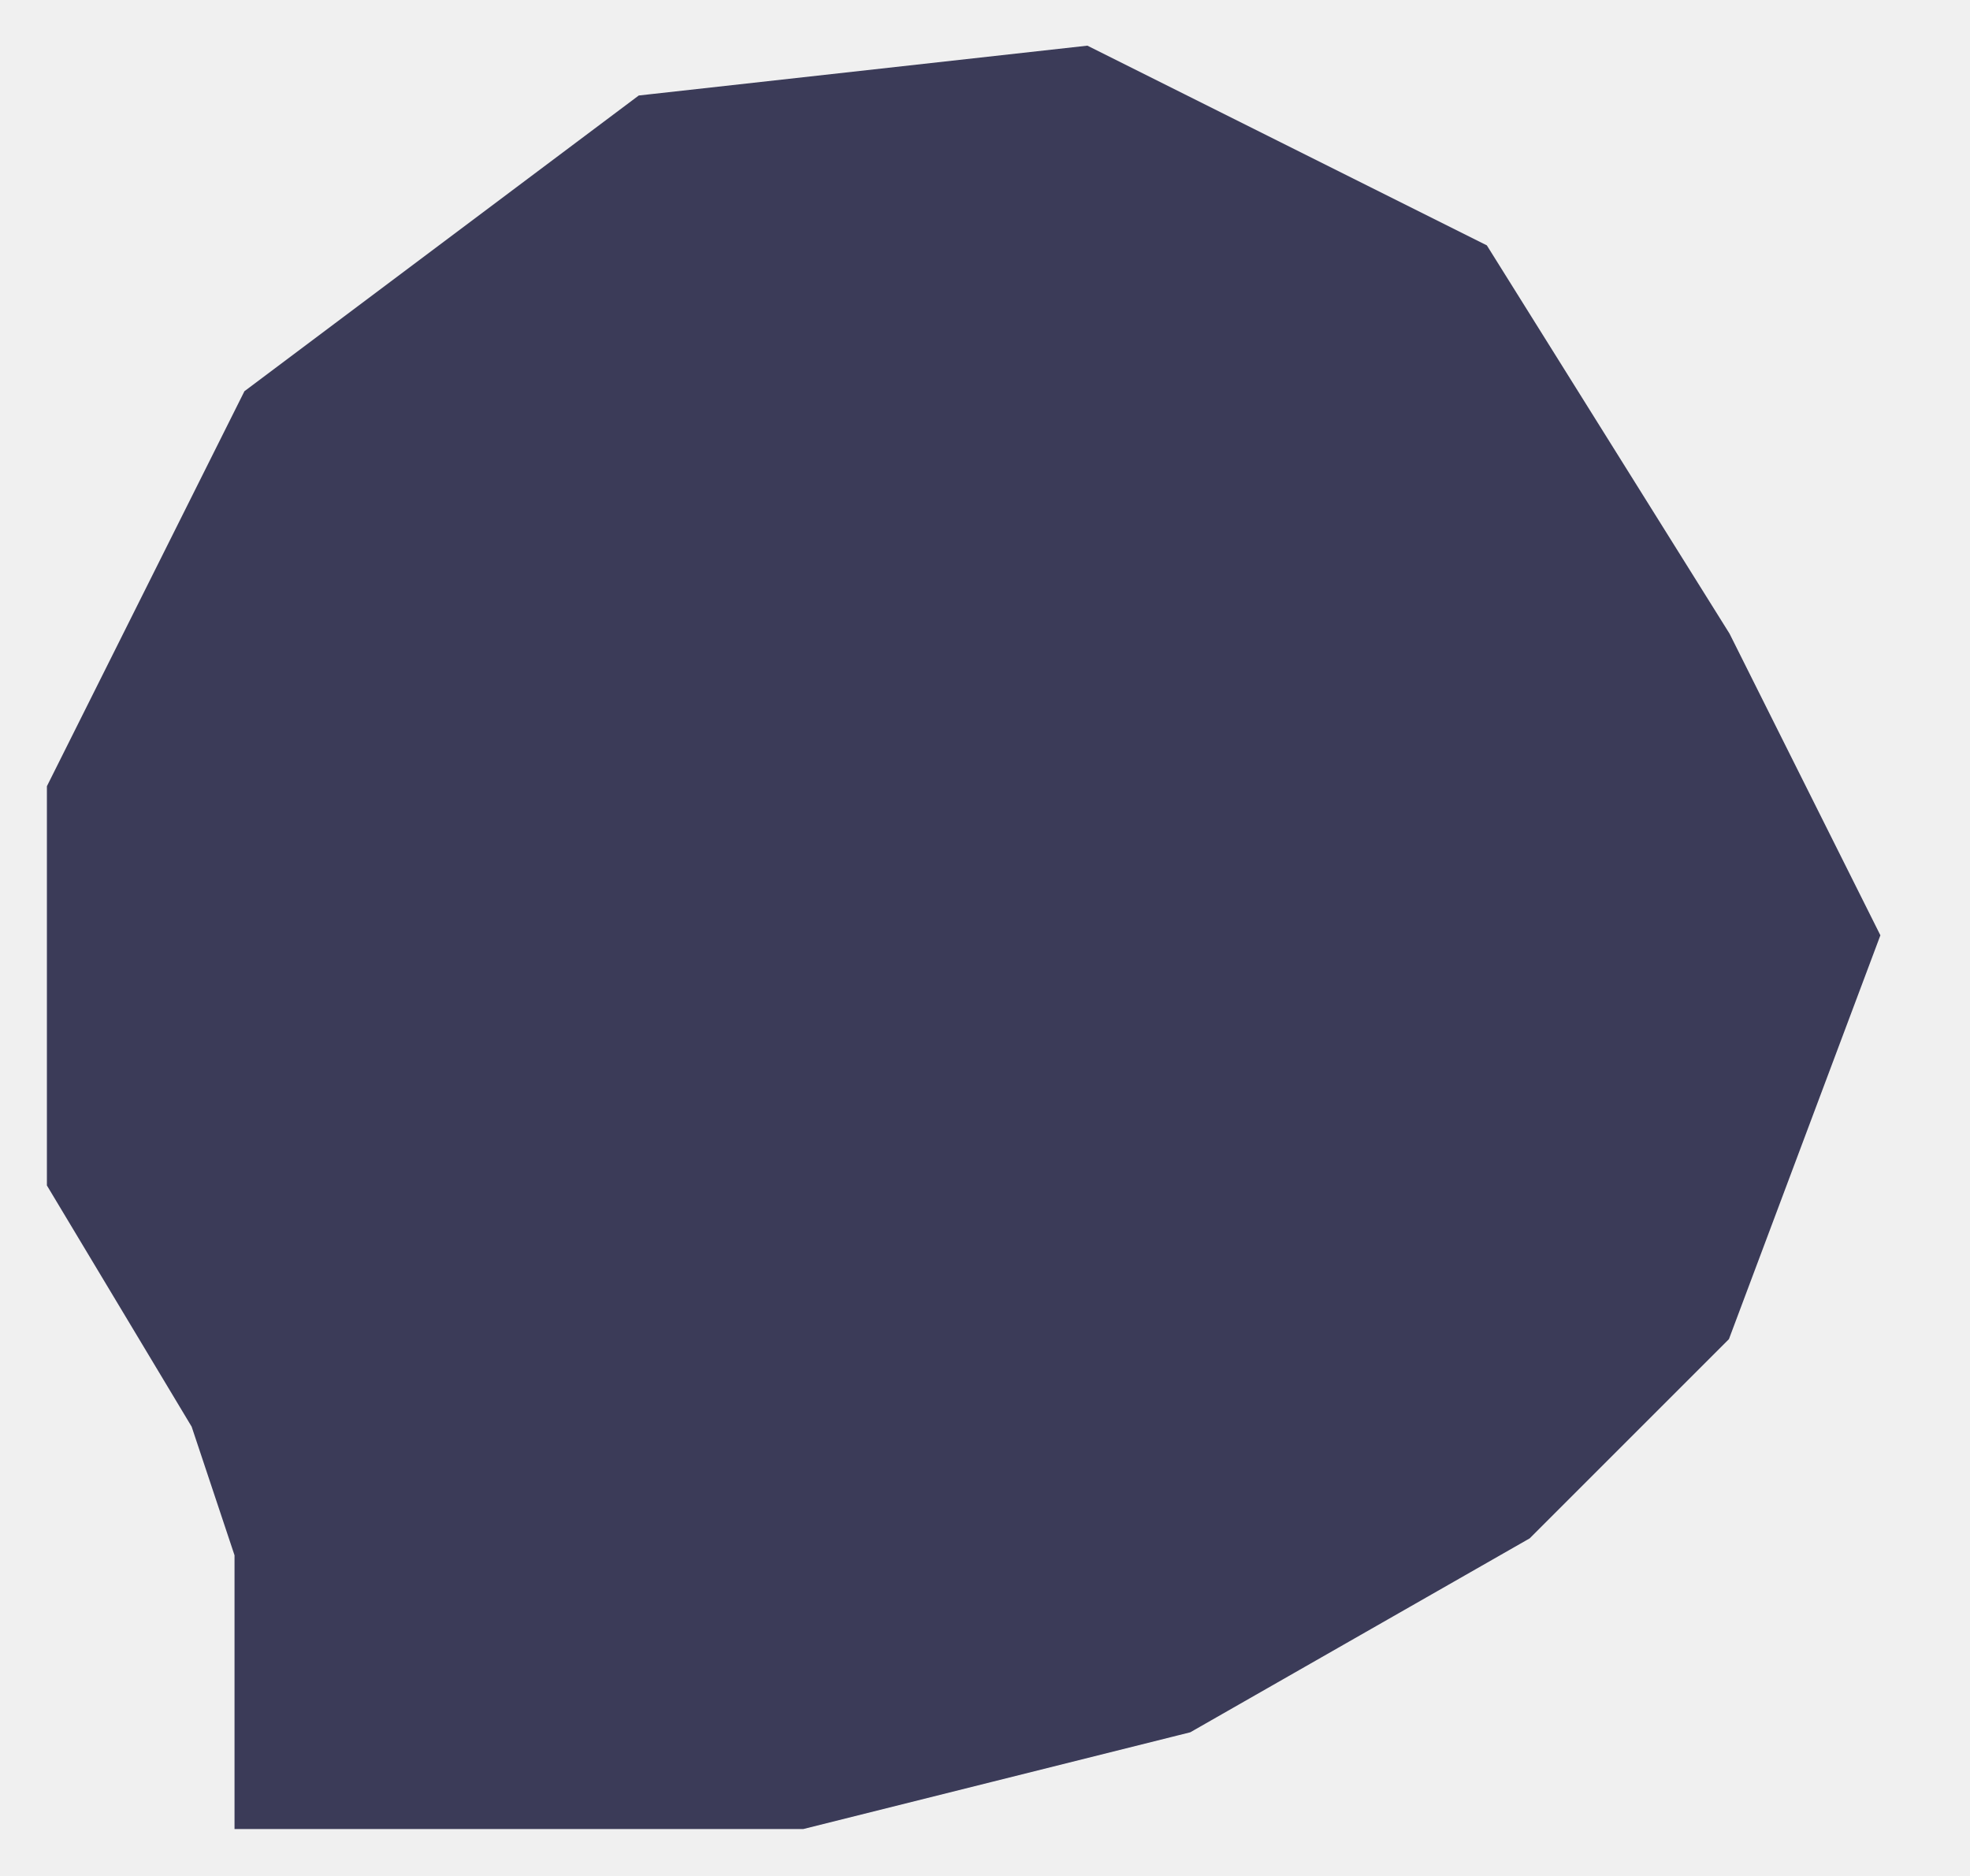
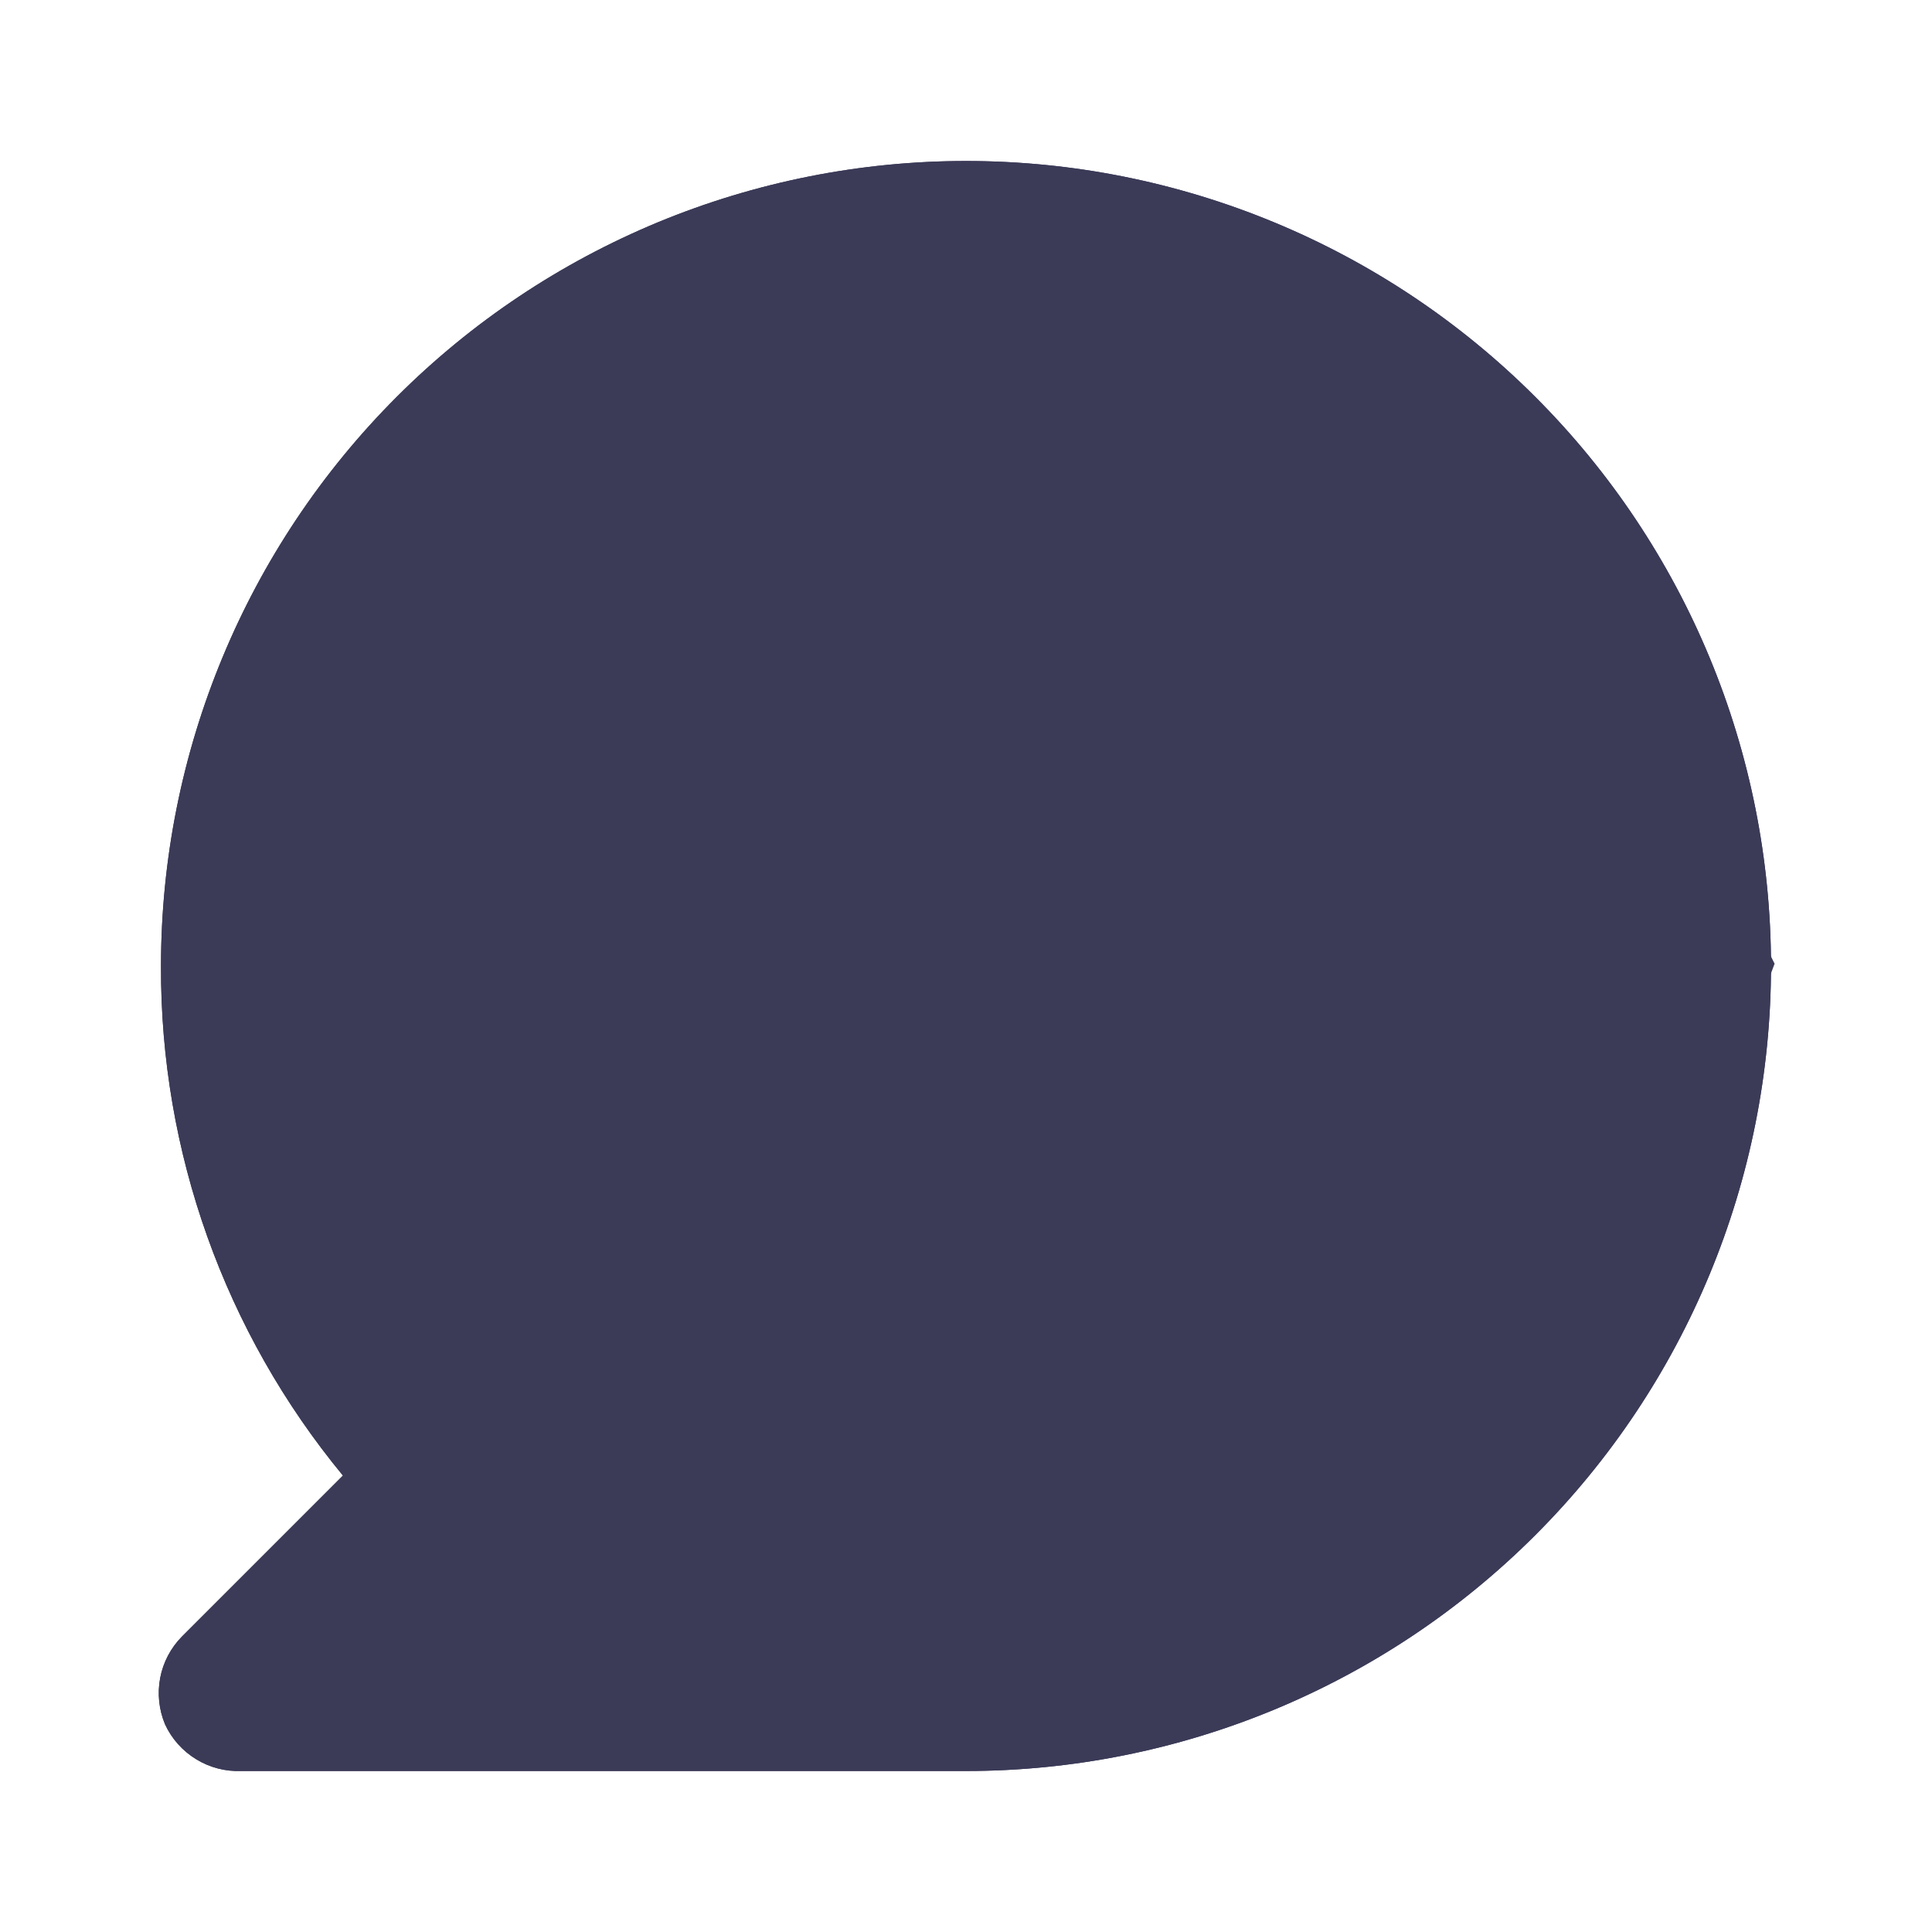
- <svg xmlns="http://www.w3.org/2000/svg" width="21" height="20" viewBox="0 0 21 20" fill="none">
-   <path d="M7 1.5L3 4.5L1 8.5V12.5L2.5 15L3 16.5V19H5H8.5L12.5 18L16 16L18 14L19.5 10L18 7L15.5 3L11.5 1L7 1.5Z" fill="#3B3B58" stroke="#3B3B58" />
+ <svg xmlns="http://www.w3.org/2000/svg" width="24" height="24" viewBox="0 0 24 24" fill="none">
+   <rect width="24" height="24" fill="white" />
+   <mask id="path-1-inside-1" fill="white">
+     <path d="M12 2C10.687 2 9.387 2.259 8.173 2.761C6.96 3.264 5.858 4 4.929 4.929C3.054 6.804 2 9.348 2 12C1.991 14.309 2.791 16.549 4.26 18.33L2.26 20.33C2.121 20.471 2.027 20.649 1.99 20.843C1.953 21.037 1.974 21.238 2.05 21.42C2.133 21.6 2.268 21.751 2.437 21.854C2.606 21.958 2.802 22.008 3 22H12C14.652 22 17.196 20.946 19.071 19.071C20.947 17.196 22 14.652 22 12C22 9.348 20.947 6.804 19.071 4.929C17.196 3.054 14.652 2 12 2ZM12 20H5.41L6.34 19.07C6.526 18.883 6.631 18.629 6.631 18.365C6.631 18.101 6.526 17.847 6.34 17.66C5.031 16.352 4.215 14.63 4.033 12.789C3.85 10.947 4.312 9.099 5.339 7.56C6.367 6.02 7.896 4.884 9.667 4.346C11.437 3.808 13.34 3.9 15.05 4.607C16.761 5.314 18.173 6.592 19.047 8.224C19.92 9.856 20.201 11.739 19.841 13.555C19.482 15.37 18.503 17.005 17.074 18.18C15.644 19.355 13.851 19.998 12 20Z" />
+   </mask>
+   <path d="M12 2C10.687 2 9.387 2.259 8.173 2.761C6.96 3.264 5.858 4 4.929 4.929C3.054 6.804 2 9.348 2 12C1.991 14.309 2.791 16.549 4.26 18.33L2.26 20.33C2.121 20.471 2.027 20.649 1.99 20.843C1.953 21.037 1.974 21.238 2.05 21.42C2.133 21.6 2.268 21.751 2.437 21.854C2.606 21.958 2.802 22.008 3 22H12C14.652 22 17.196 20.946 19.071 19.071C20.947 17.196 22 14.652 22 12C22 9.348 20.947 6.804 19.071 4.929C17.196 3.054 14.652 2 12 2ZM12 20H5.41L6.34 19.07C6.526 18.883 6.631 18.629 6.631 18.365C6.631 18.101 6.526 17.847 6.34 17.66C5.031 16.352 4.215 14.63 4.033 12.789C3.85 10.947 4.312 9.099 5.339 7.56C6.367 6.02 7.896 4.884 9.667 4.346C11.437 3.808 13.34 3.9 15.05 4.607C16.761 5.314 18.173 6.592 19.047 8.224C19.92 9.856 20.201 11.739 19.841 13.555C19.482 15.37 18.503 17.005 17.074 18.18C15.644 19.355 13.851 19.998 12 20Z" fill="#3B3B58" />
+   <path d="M2 12L7 12.019L7 12.009V12H2ZM4.26 18.33L7.796 21.866L11.008 18.653L8.118 15.149L4.26 18.33ZM2.26 20.33L-1.275 16.794L-1.287 16.806L-1.299 16.818L2.26 20.33ZM2.05 21.42L-2.559 23.358L-2.526 23.438L-2.49 23.516L2.05 21.42ZM3 22V17H2.895L2.79 17.004L3 22ZM5.41 20L1.875 16.465L-6.661 25H5.41V20ZM6.34 19.07L9.876 22.605L9.881 22.6L9.886 22.595L6.34 19.07ZM6.631 18.365H11.631H6.631ZM6.34 17.66L9.886 14.135L9.88 14.129L9.874 14.123L6.34 17.66ZM12 -3C10.03 -3 8.08 -2.612 6.26 -1.858L10.087 7.381C10.693 7.129 11.344 7 12 7V-3ZM6.26 -1.858C4.44 -1.104 2.786 0.001 1.394 1.393L8.465 8.464C8.929 8 9.48 7.632 10.087 7.381L6.26 -1.858ZM1.394 1.393C-1.42 4.206 -3 8.022 -3 12H7C7 10.674 7.527 9.402 8.465 8.464L1.394 1.393ZM-3 11.981C-3.013 15.458 -1.809 18.829 0.403 21.511L8.118 15.149C7.391 14.268 6.996 13.161 7 12.019L-3 11.981ZM0.725 14.794L-1.275 16.794L5.796 23.866L7.796 21.866L0.725 14.794ZM-1.299 16.818C-2.131 17.662 -2.695 18.733 -2.92 19.897L6.9 21.789C6.75 22.565 6.374 23.279 5.819 23.842L-1.299 16.818ZM-2.92 19.897C-3.144 21.061 -3.018 22.265 -2.559 23.358L6.659 19.482C6.965 20.21 7.049 21.013 6.9 21.789L-2.92 19.897ZM-2.49 23.516C-1.991 24.595 -1.183 25.502 -0.168 26.122L5.042 17.587C5.719 18 6.258 18.605 6.59 19.324L-2.49 23.516ZM-0.168 26.122C0.846 26.741 2.022 27.046 3.21 26.996L2.79 17.004C3.582 16.971 4.366 17.174 5.042 17.587L-0.168 26.122ZM3 27H12V17H3V27ZM12 27C15.978 27 19.794 25.42 22.607 22.607L15.536 15.536C14.598 16.473 13.326 17 12 17V27ZM22.607 22.607C25.42 19.794 27 15.978 27 12H17C17 13.326 16.473 14.598 15.536 15.536L22.607 22.607ZM27 12C27 8.022 25.42 4.206 22.607 1.393L15.536 8.464C16.473 9.402 17 10.674 17 12H27ZM22.607 1.393C19.794 -1.42 15.978 -3 12 -3V7C13.326 7 14.598 7.527 15.536 8.464L22.607 1.393ZM12 15H5.41V25H12V15ZM8.946 23.535L9.876 22.605L2.805 15.534L1.875 16.465L8.946 23.535ZM9.886 22.595C11.004 21.471 11.631 19.95 11.631 18.365H1.631C1.631 17.308 2.049 16.294 2.794 15.545L9.886 22.595ZM11.631 18.365C11.631 16.78 11.004 15.259 9.886 14.135L2.794 21.185C2.049 20.436 1.631 19.422 1.631 18.365H11.631ZM9.874 14.123C9.383 13.632 9.077 12.986 9.008 12.296L-0.943 13.282C-0.646 16.275 0.679 19.072 2.807 21.198L9.874 14.123ZM9.008 12.296C8.94 11.605 9.113 10.912 9.498 10.335L1.18 4.784C-0.489 7.286 -1.239 10.289 -0.943 13.282L9.008 12.296ZM9.498 10.335C9.884 9.758 10.457 9.332 11.121 9.13L8.212 -0.438C5.335 0.437 2.85 2.283 1.18 4.784L9.498 10.335ZM11.121 9.13C11.785 8.928 12.499 8.962 13.14 9.228L16.961 -0.014C14.181 -1.163 11.09 -1.313 8.212 -0.438L11.121 9.13ZM13.14 9.228C13.781 9.493 14.311 9.972 14.639 10.584L23.454 5.864C22.035 3.212 19.74 1.135 16.961 -0.014L13.14 9.228ZM14.639 10.584C14.966 11.196 15.072 11.902 14.937 12.583L24.746 14.527C25.331 11.577 24.874 8.515 23.454 5.864L14.639 10.584ZM14.937 12.583C14.802 13.264 14.435 13.877 13.899 14.318L20.248 22.043C22.572 20.133 24.161 17.477 24.746 14.527L14.937 12.583ZM13.899 14.318C13.363 14.758 12.69 14.999 11.996 15L12.004 25C15.011 24.998 17.925 23.953 20.248 22.043L13.899 14.318Z" fill="#3B3B58" mask="url(#path-1-inside-1)" />
+   <path d="M9 3.5L5 6.5L3 10.5V14.5L4.5 17L5 18.5V21H7H10.5L14.5 20L18 18L20 16L21.5 12L20 9L17.5 5L13.5 3L9 3.5Z" fill="#3B3B58" stroke="#3B3B58" />
</svg>
